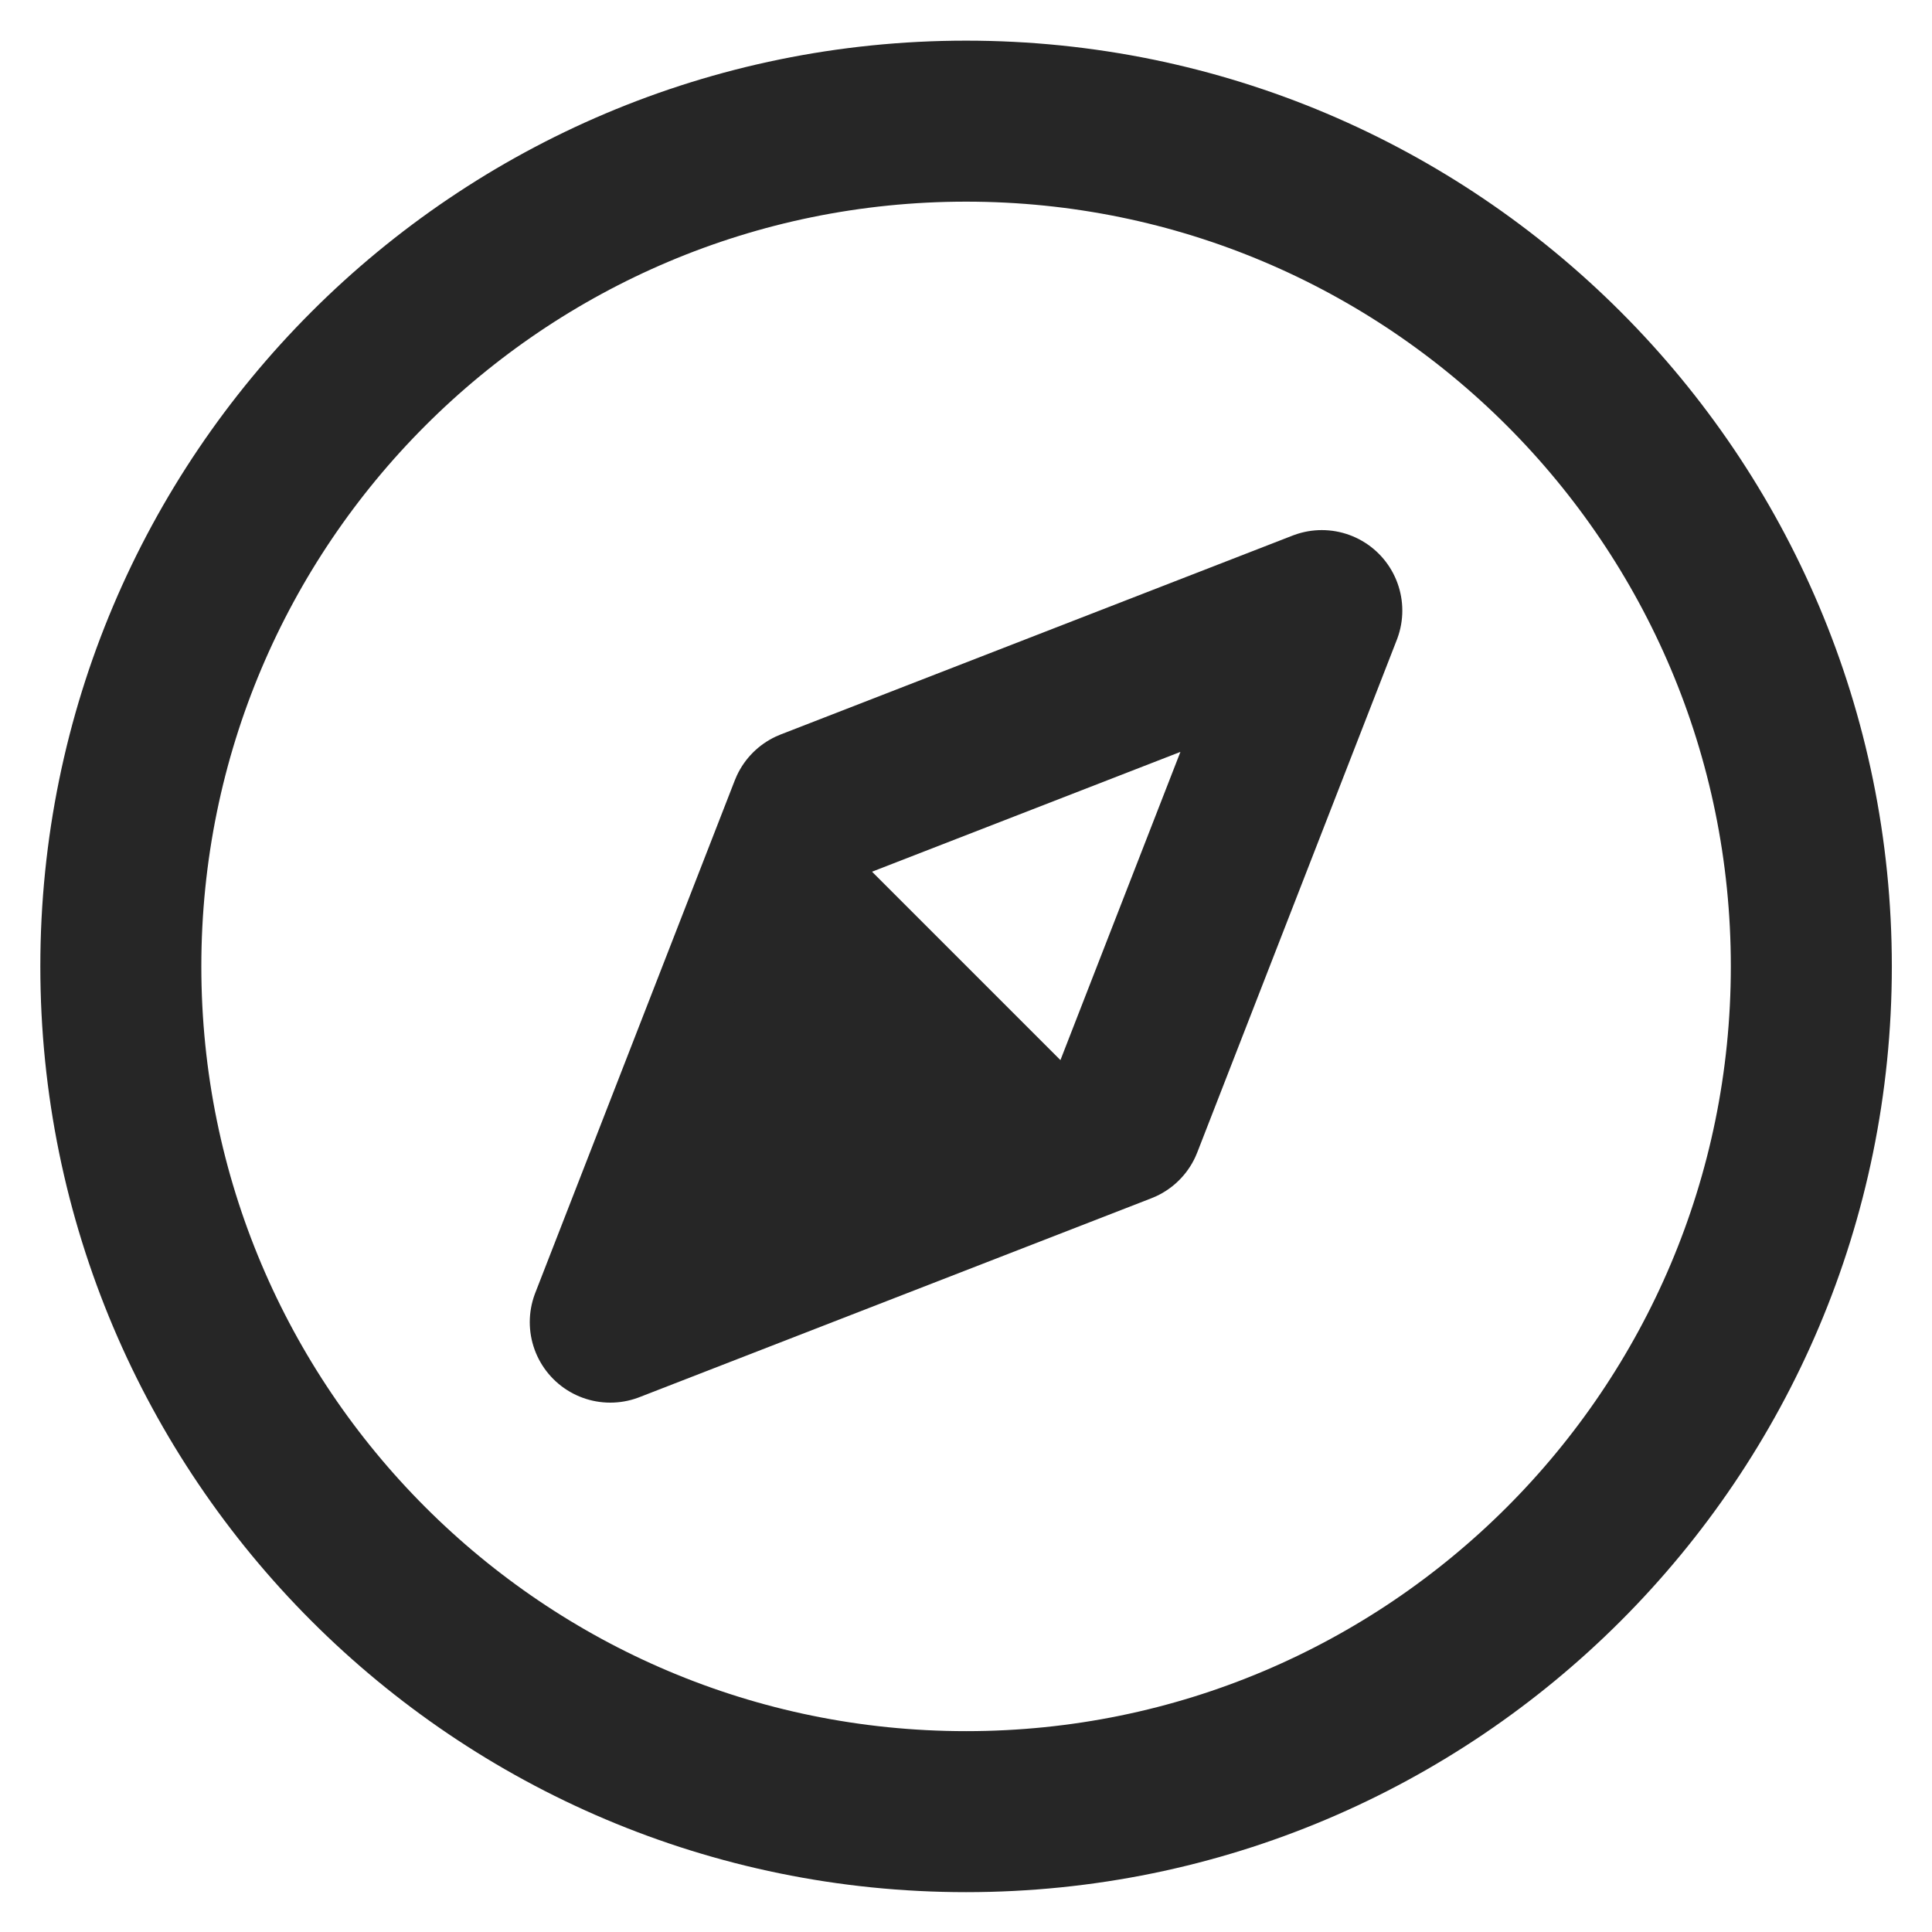
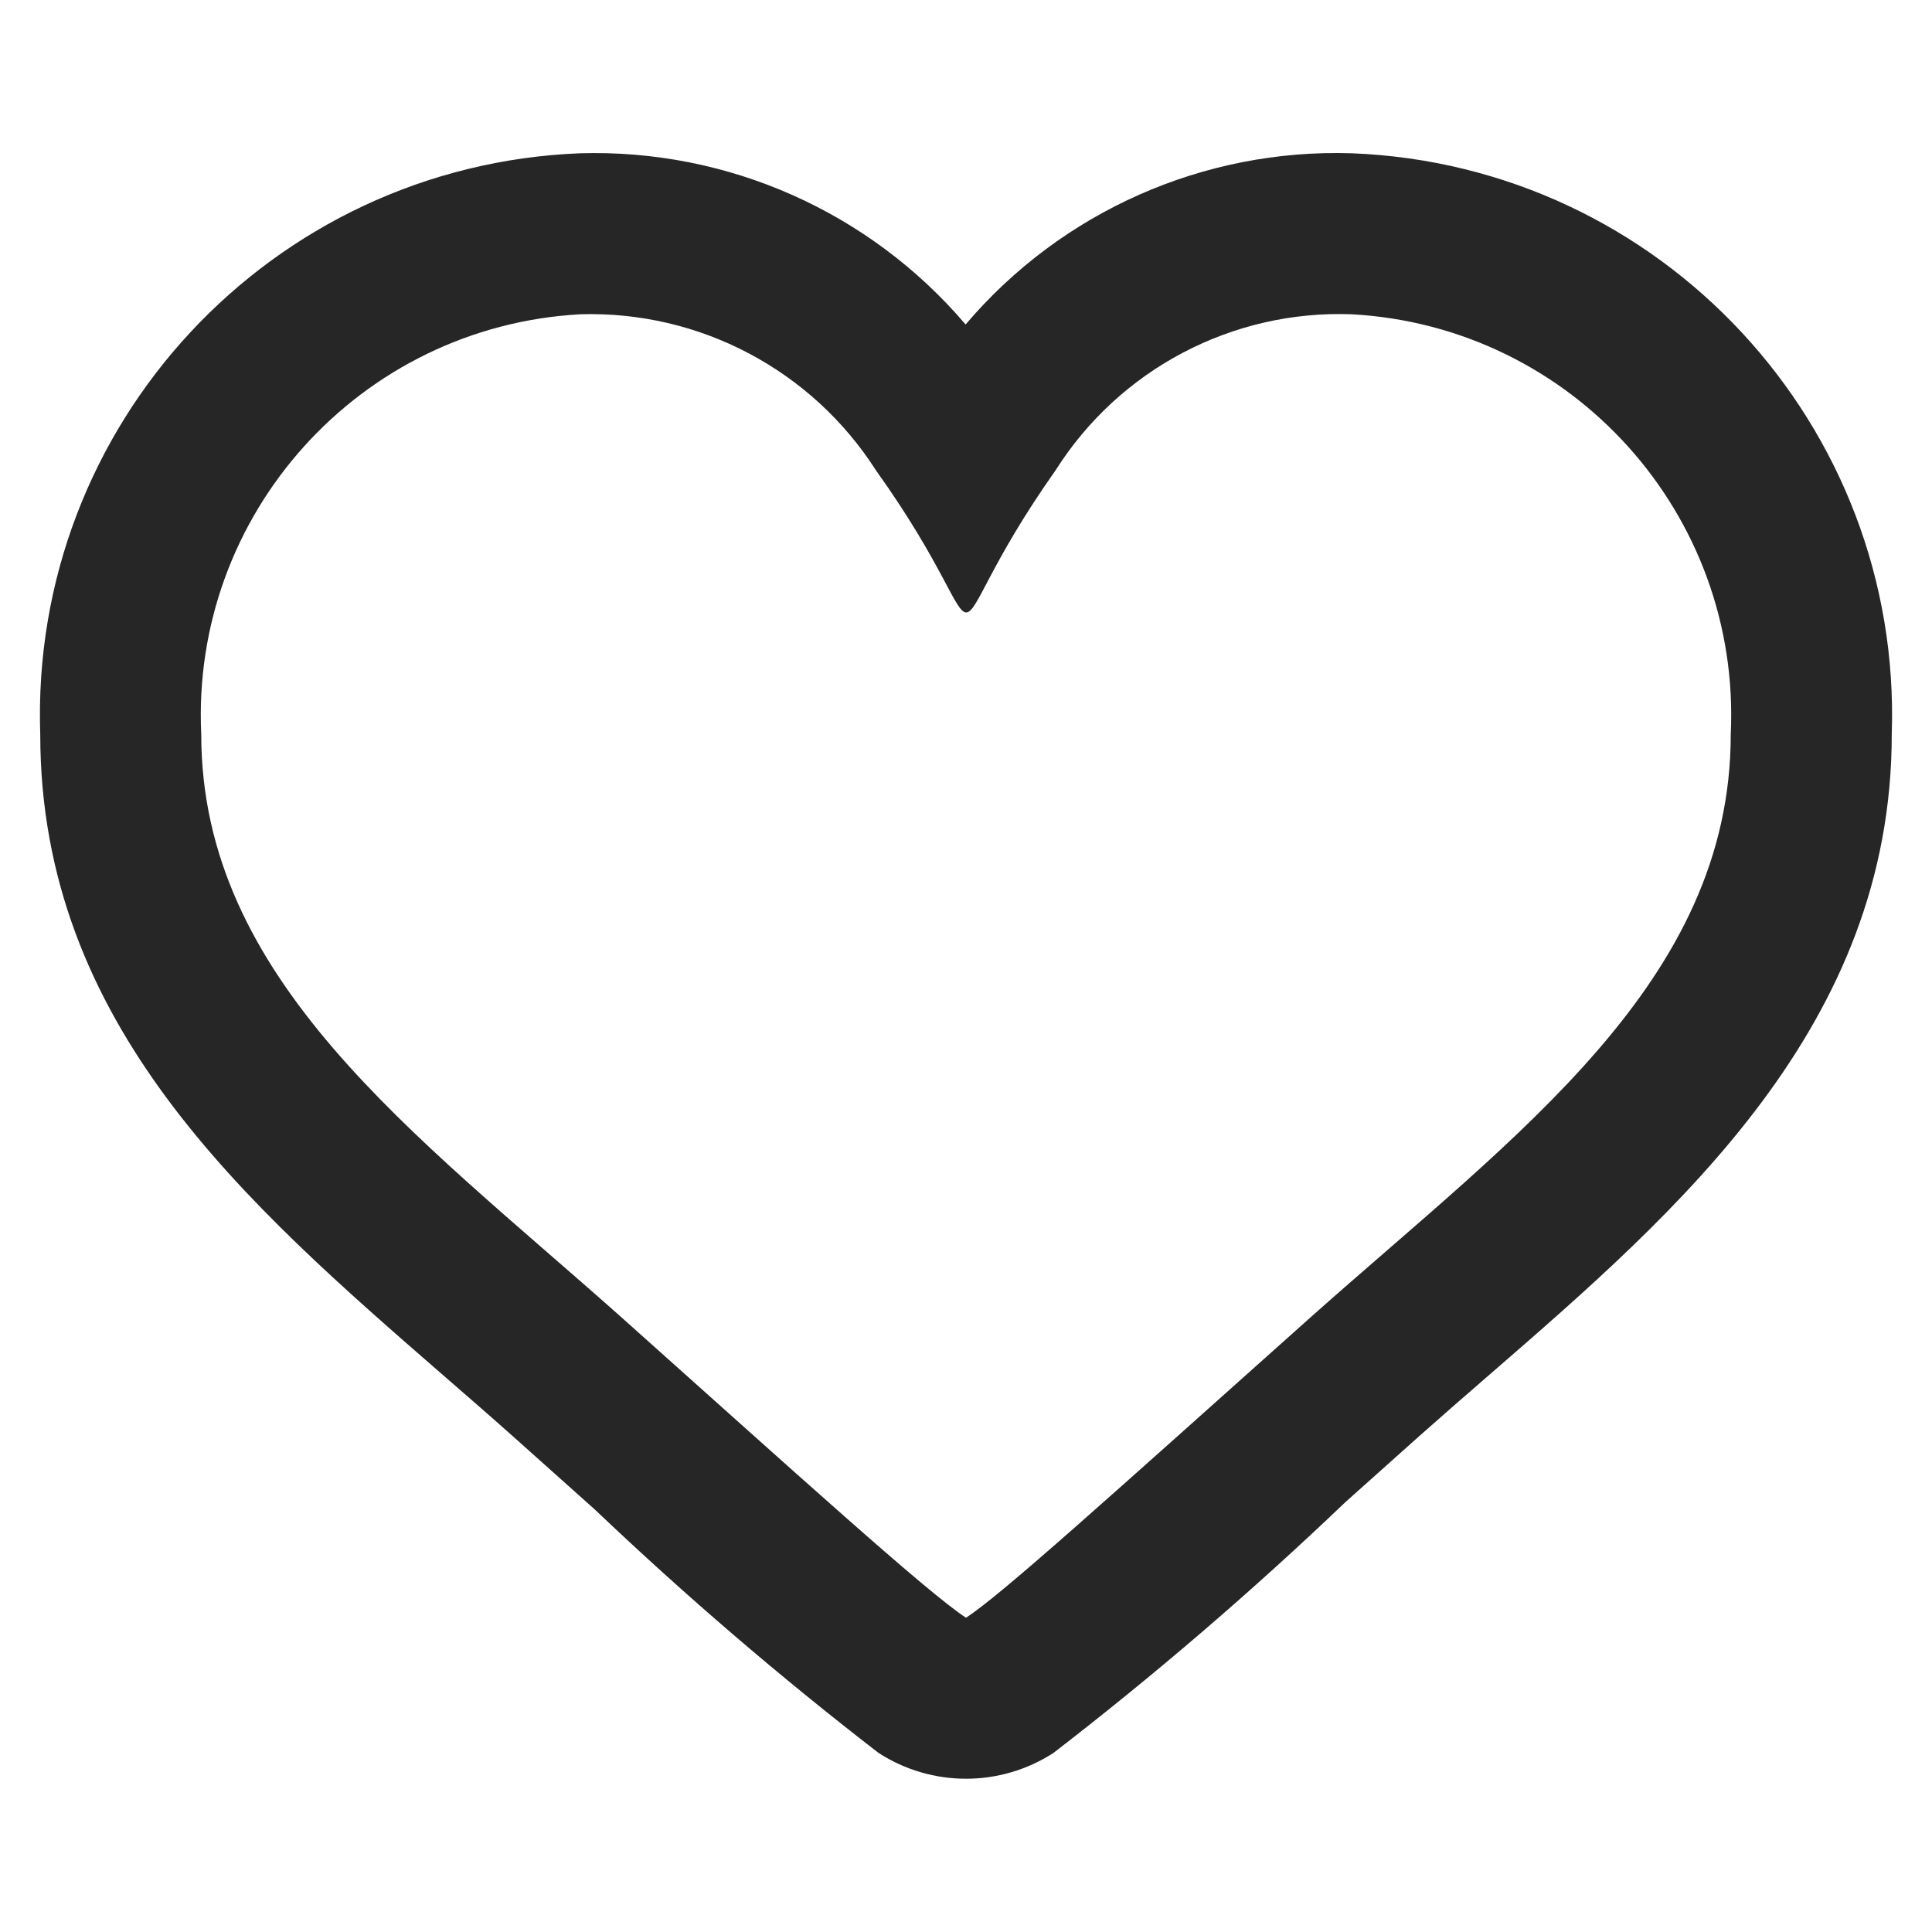
- <svg xmlns="http://www.w3.org/2000/svg" aria-label="Find People" class="_8-yf5 " color="#262626" fill="#262626" height="24" role="img" viewBox="0 0 24 24" width="24">
-   <polygon fill="none" points="13.941 13.953 7.581 16.424 10.06 10.056 16.42 7.585 13.941 13.953" stroke="currentColor" stroke-linecap="round" stroke-linejoin="round" stroke-width="2" />
-   <polygon fill-rule="evenodd" points="10.06 10.056 13.949 13.945 7.581 16.424 10.06 10.056" />
-   <circle cx="12.001" cy="12.005" fill="none" r="10.5" stroke="currentColor" stroke-linecap="round" stroke-linejoin="round" stroke-width="2" />
+ <svg xmlns="http://www.w3.org/2000/svg" aria-label="Activity Feed" class="_8-yf5 " color="#262626" fill="#262626" height="24" role="img" viewBox="0 0 24 24" width="24">
+   <path d="M16.792 3.904A4.989 4.989 0 0121.5 9.122c0 3.072-2.652 4.959-5.197 7.222-2.512 2.243-3.865 3.469-4.303 3.752-.477-.309-2.143-1.823-4.303-3.752C5.141 14.072 2.5 12.167 2.5 9.122a4.989 4.989 0 014.708-5.218 4.21 4.21 0 013.675 1.941c.84 1.175.98 1.763 1.12 1.763s.278-.588 1.11-1.766a4.17 4.17 0 013.679-1.938m0-2a6.04 6.04 0 00-4.797 2.127 6.052 6.052 0 00-4.787-2.127A6.985 6.985 0 00.5 9.122c0 3.61 2.55 5.827 5.015 7.97.283.246.569.494.853.747l1.027.918a44.998 44.998 0 003.518 3.018 2 2 0 002.174 0 45.263 45.263 0 003.626-3.115l.922-.824c.293-.26.59-.519.885-.774 2.334-2.025 4.98-4.32 4.98-7.94a6.985 6.985 0 00-6.708-7.218z" />
</svg>
